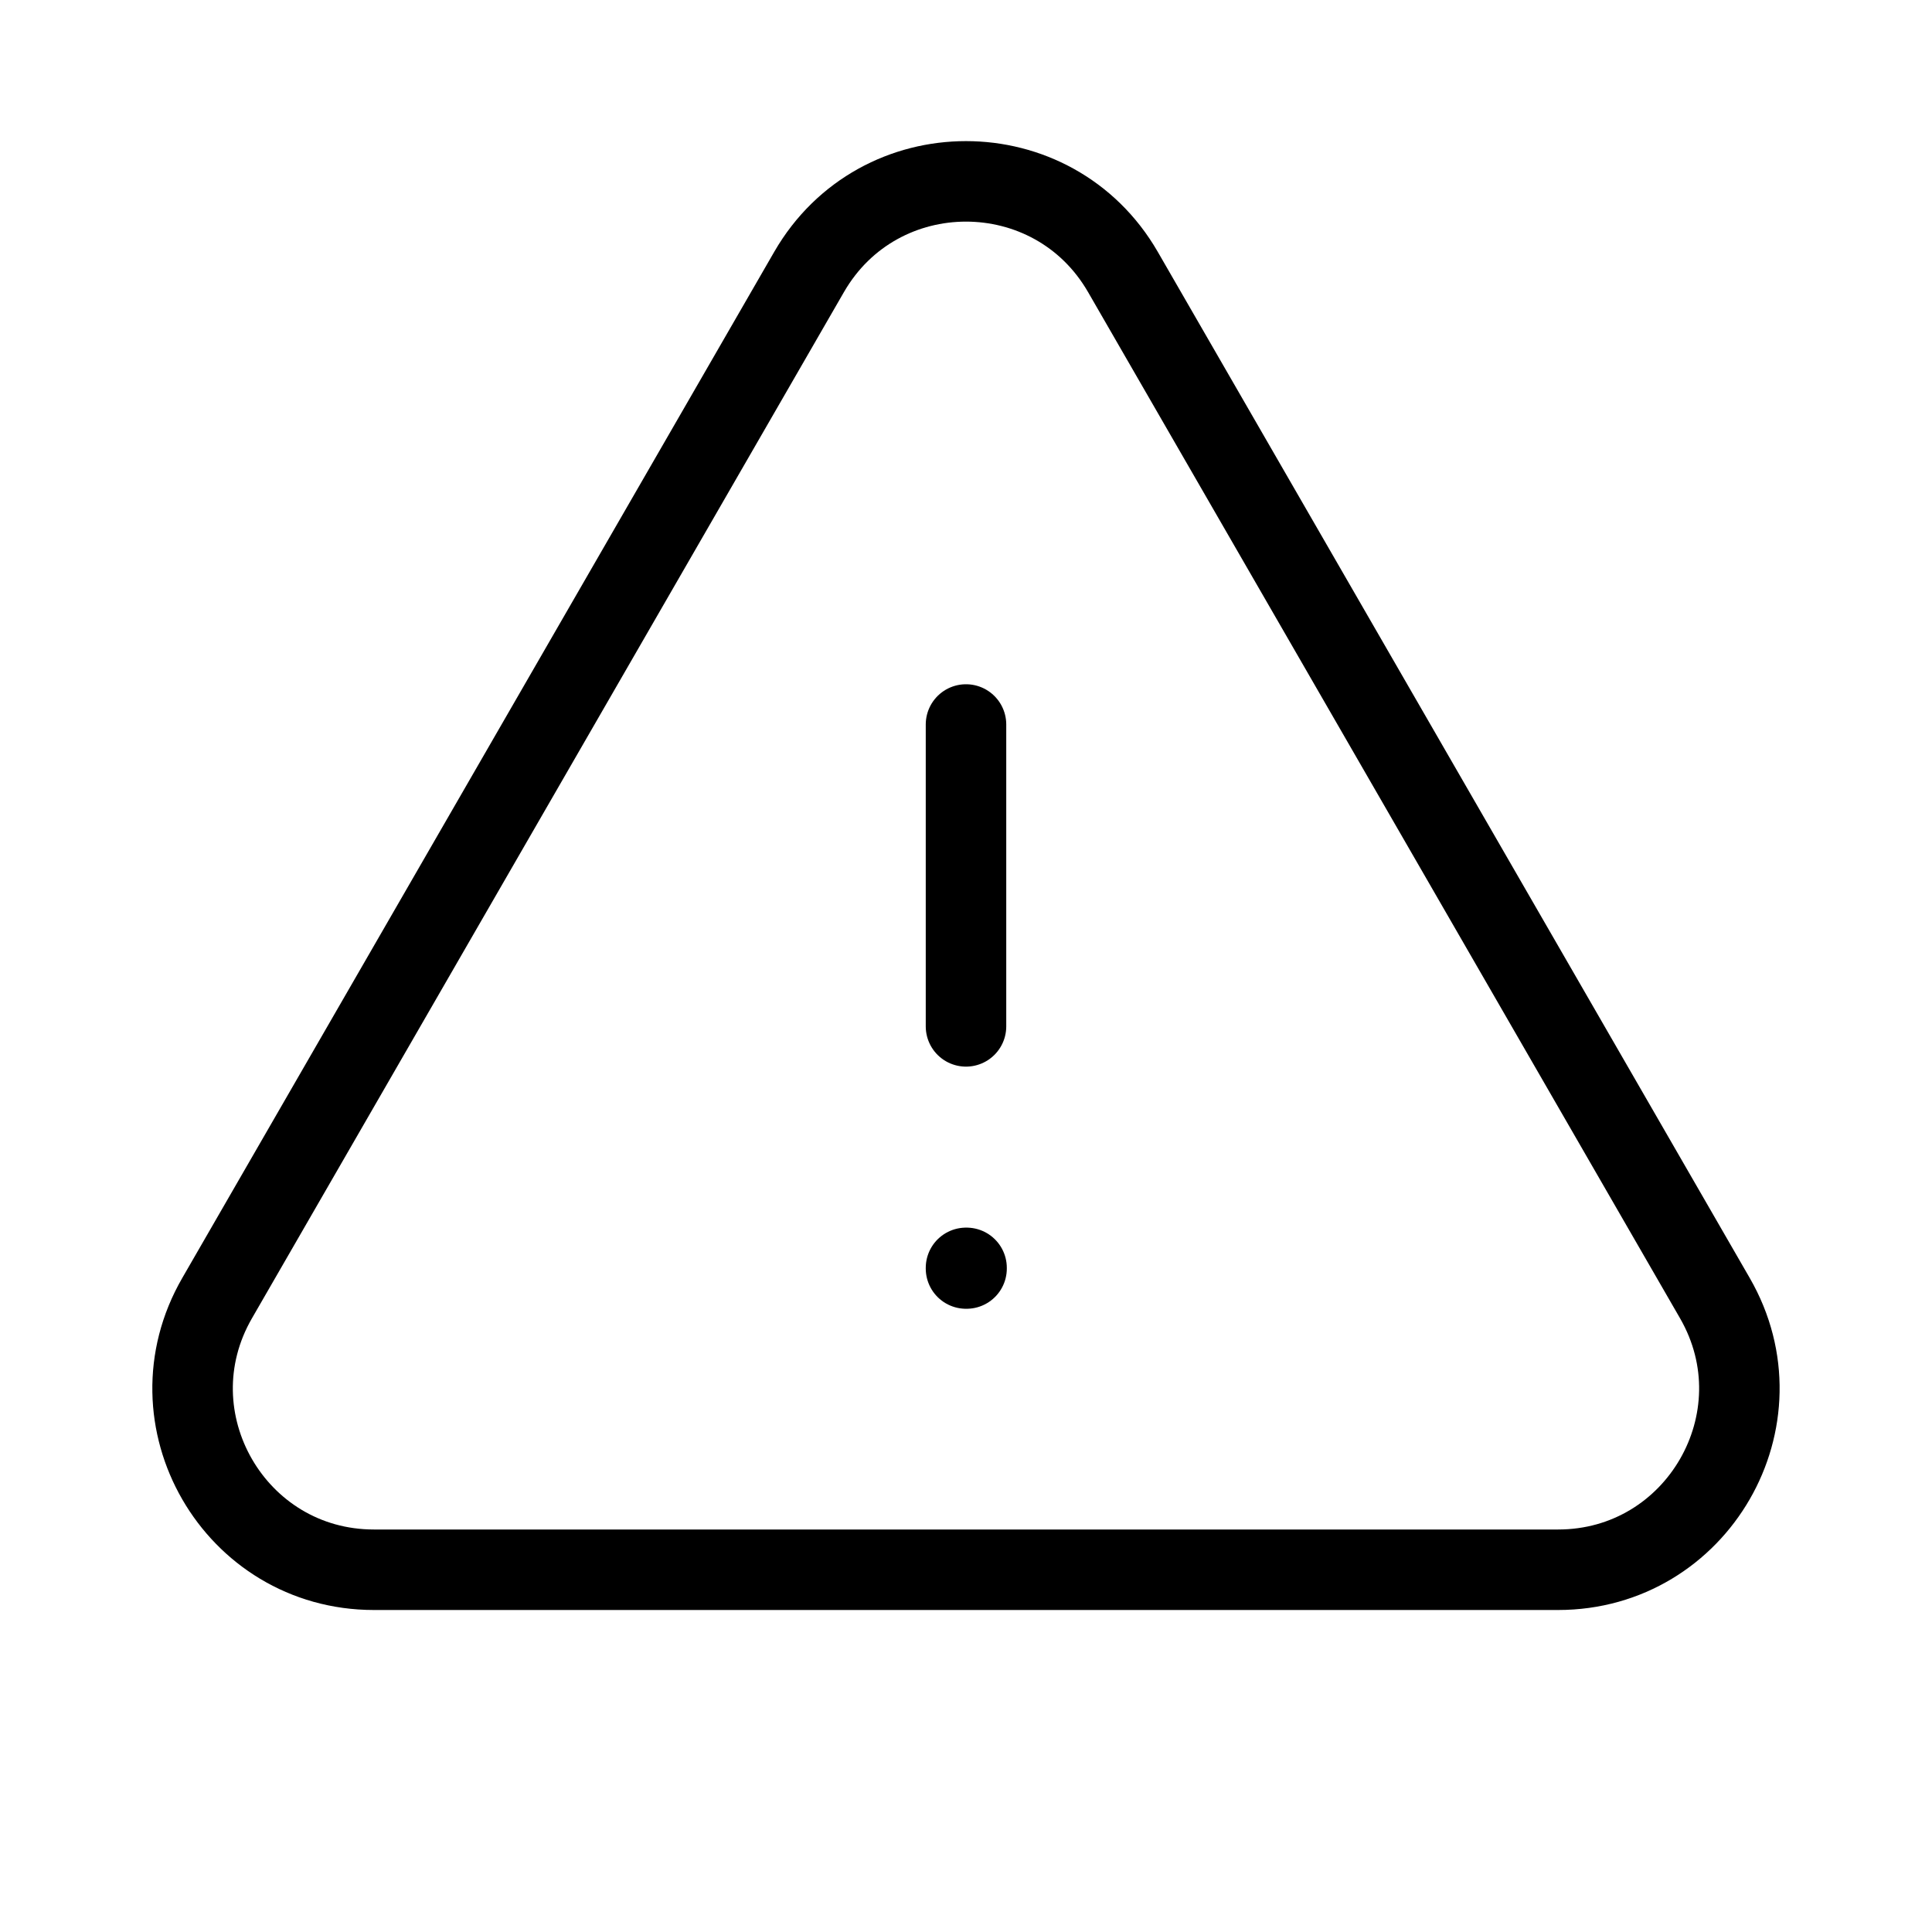
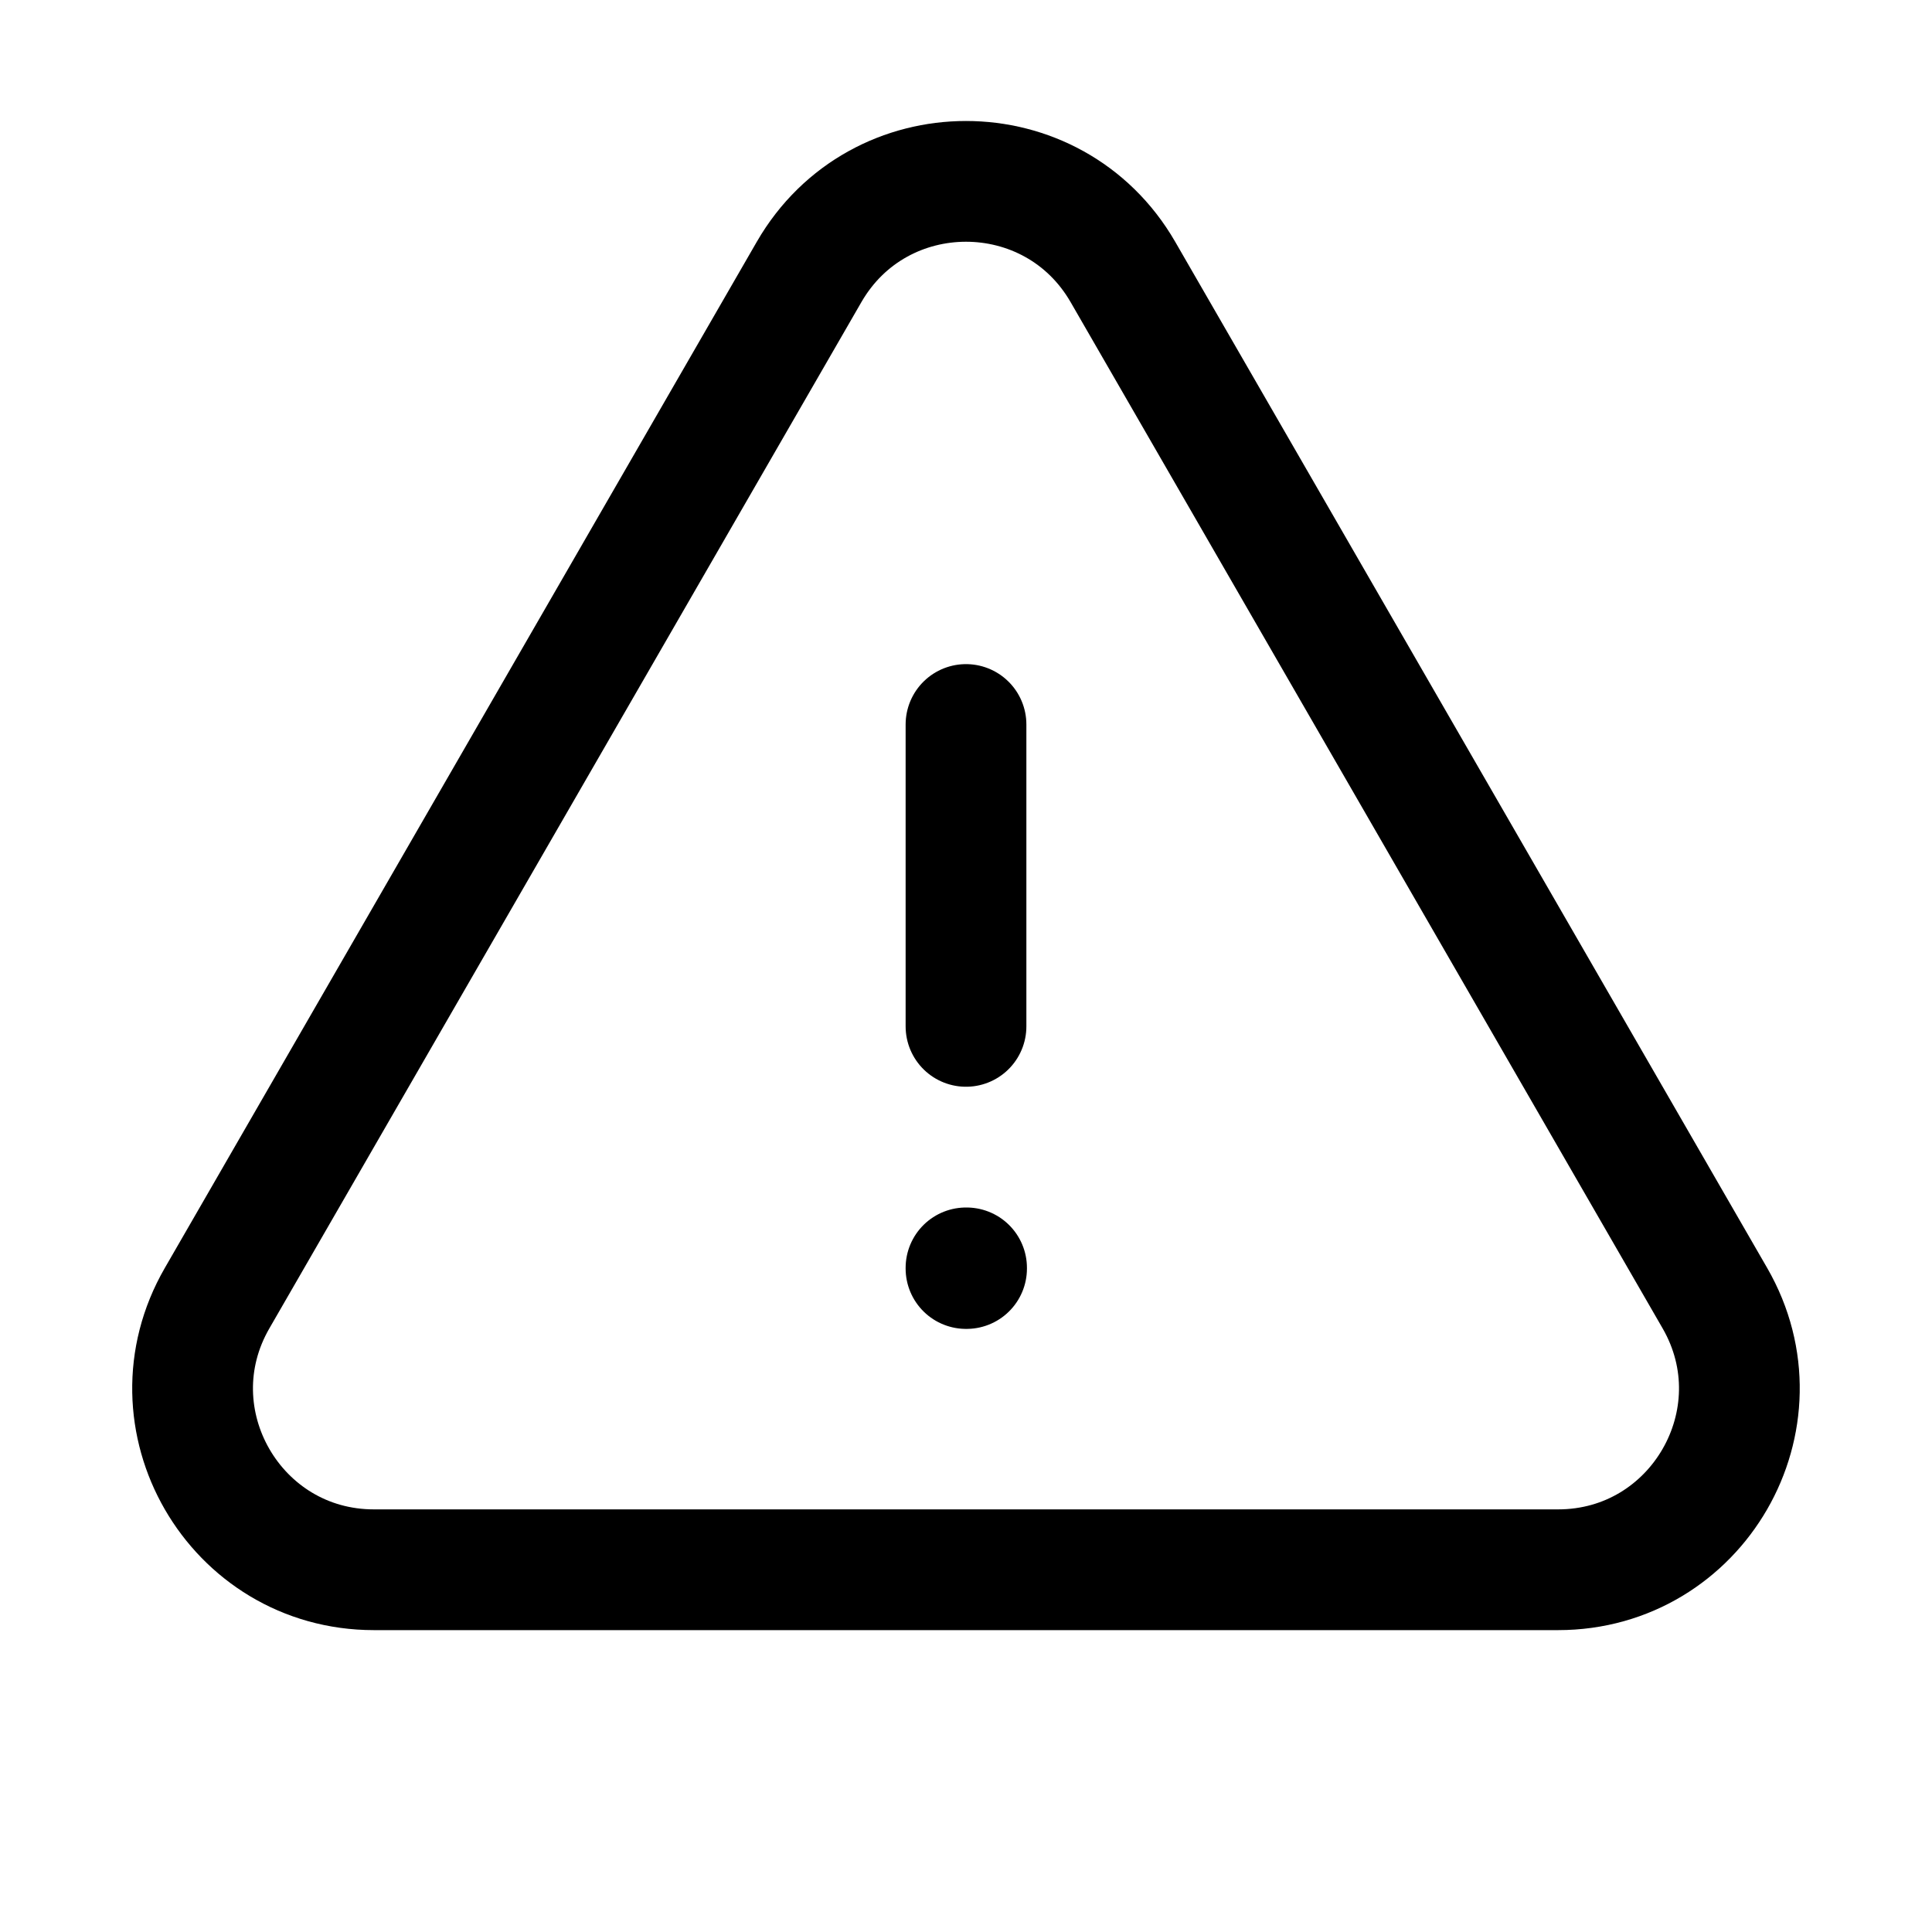
- <svg xmlns="http://www.w3.org/2000/svg" role="presentation" class="{{ class }}" height="24" width="24" fill="none" stroke="currentColor" viewBox="0 0 24 24">
+ <svg xmlns="http://www.w3.org/2000/svg" role="presentation" class="{{ class }}" height="24" width="24" fill="none" stroke-width="1.5" stroke="currentColor" viewBox="0 0 24 24">
  <path stroke-linecap="round" stroke-linejoin="round" d="M12 9v3.75m-9.303 3.376c-.866 1.5.217 3.374 1.948 3.374h14.71c1.73 0 2.813-1.874 1.948-3.374L13.949 3.378c-.866-1.5-3.032-1.5-3.898 0L2.697 16.126zM12 15.75h.007v.008H12v-.008z" />
</svg>
